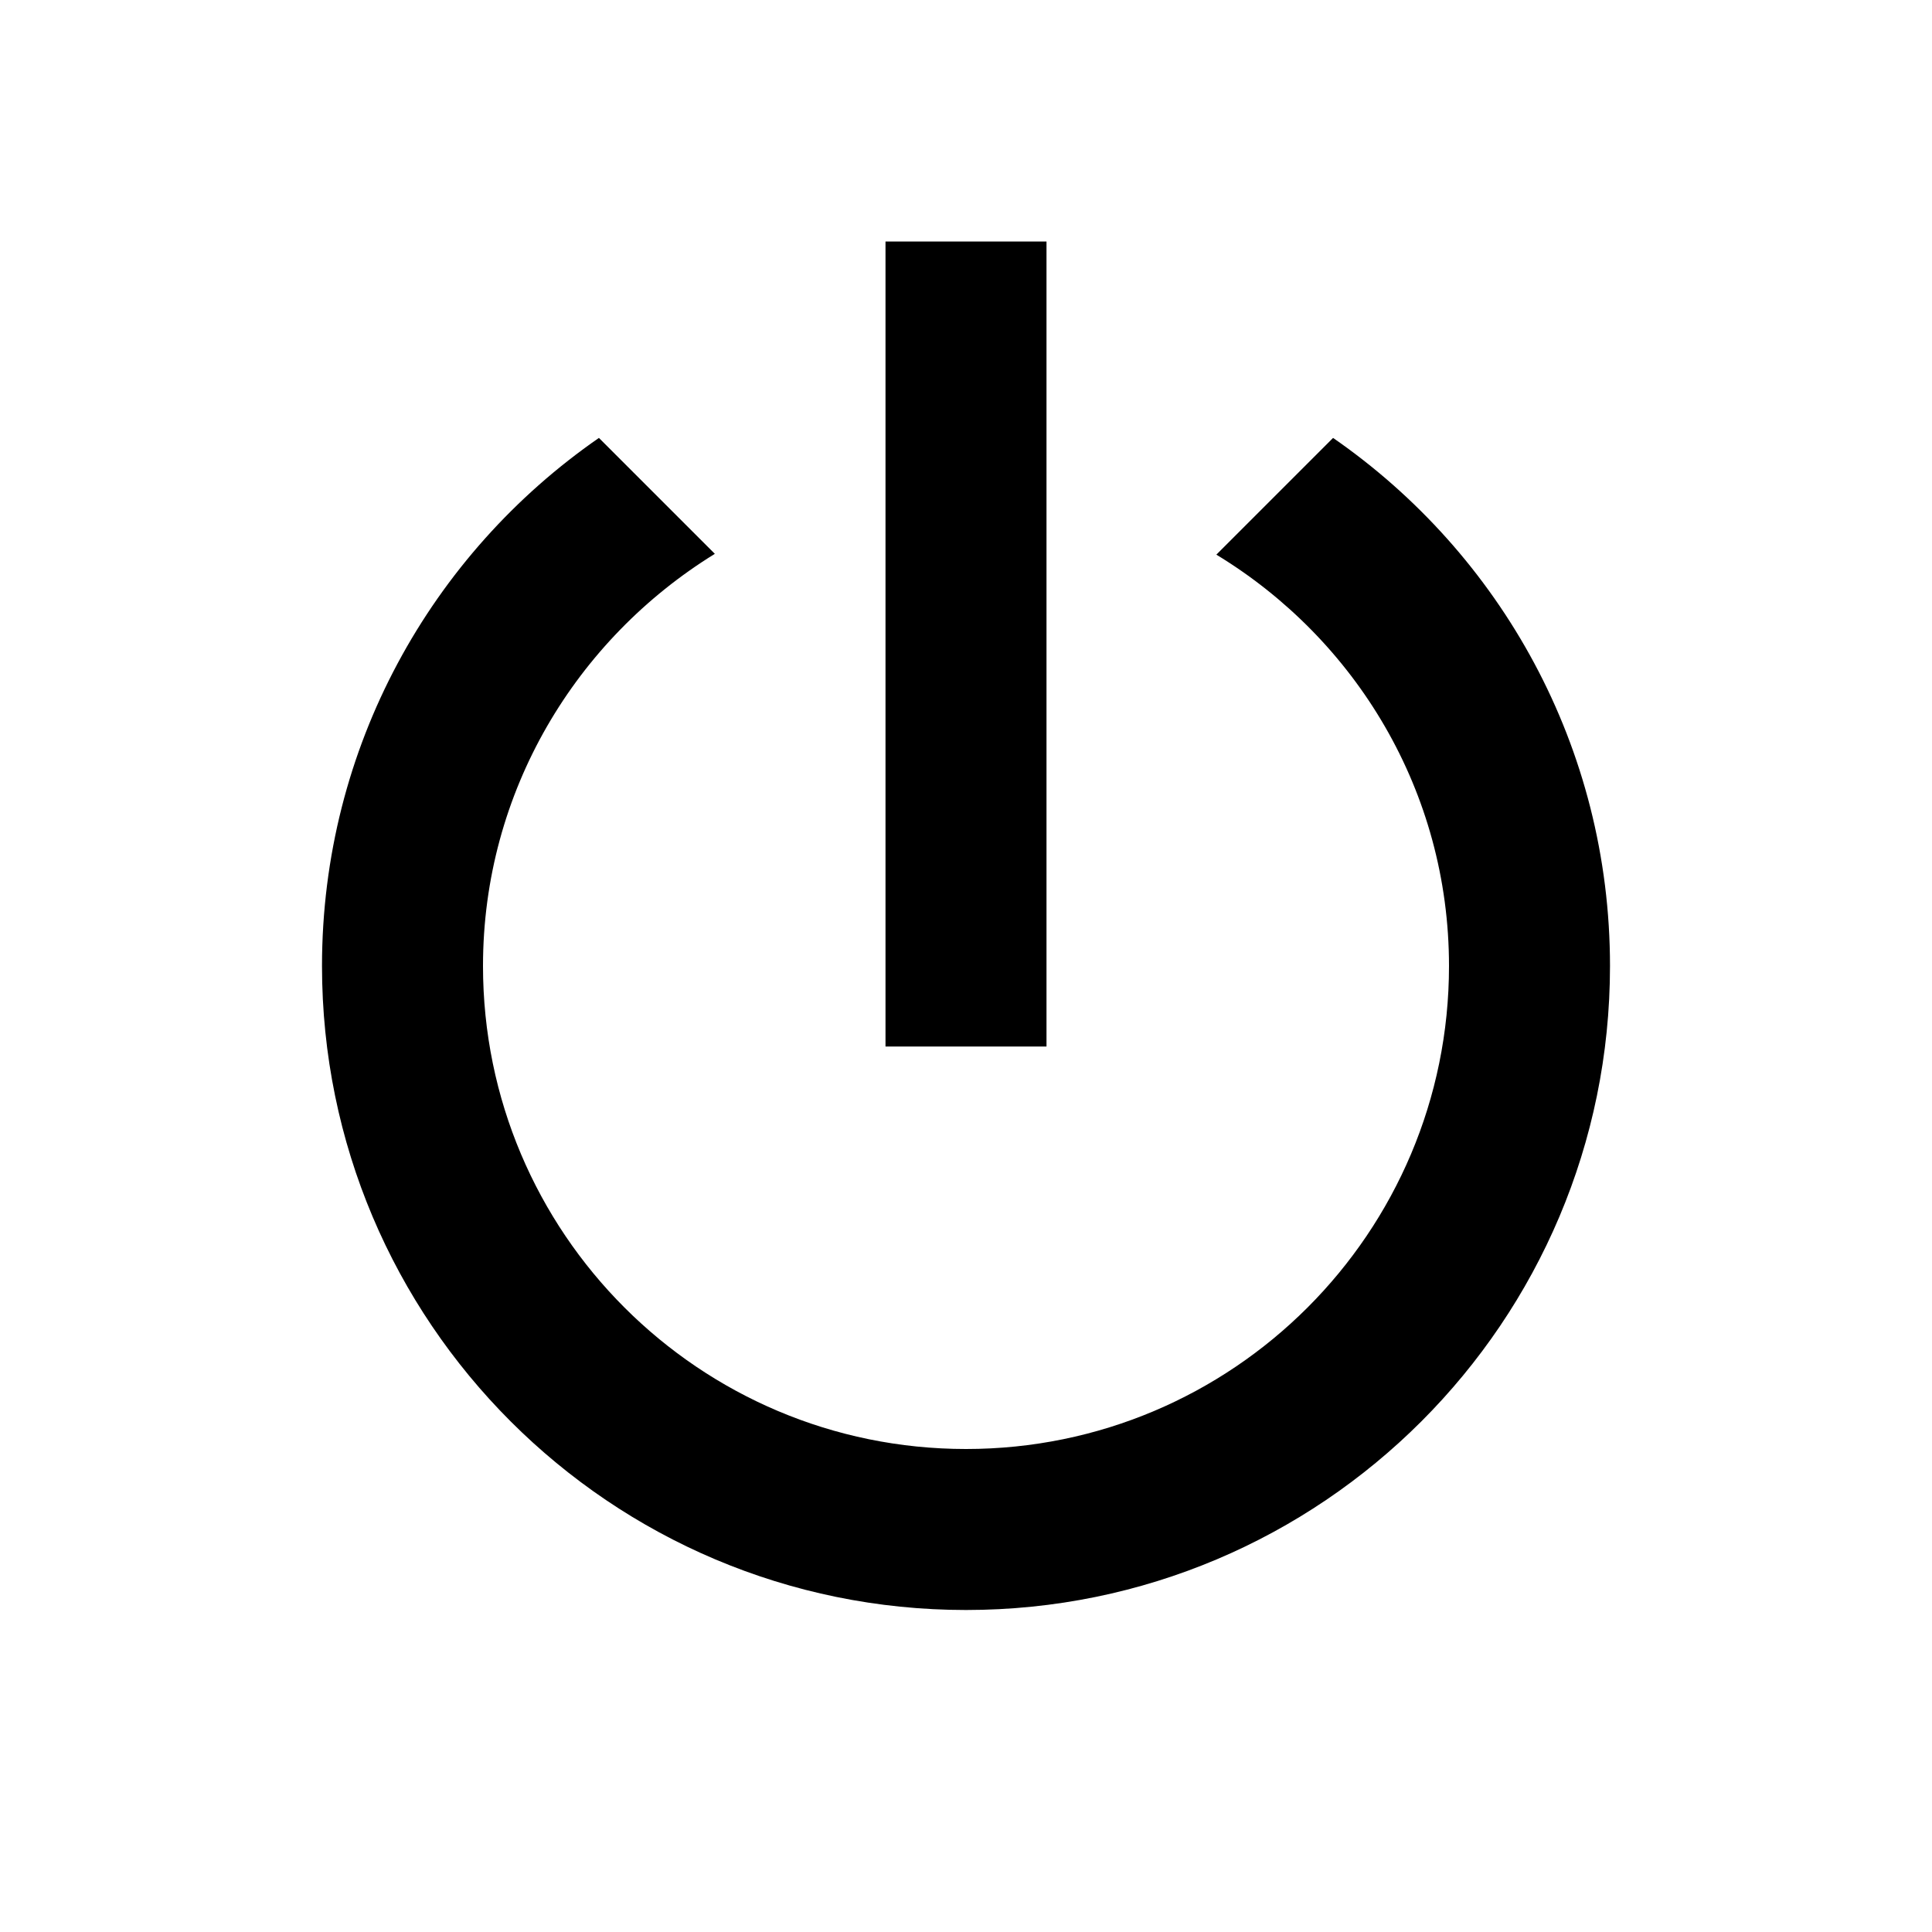
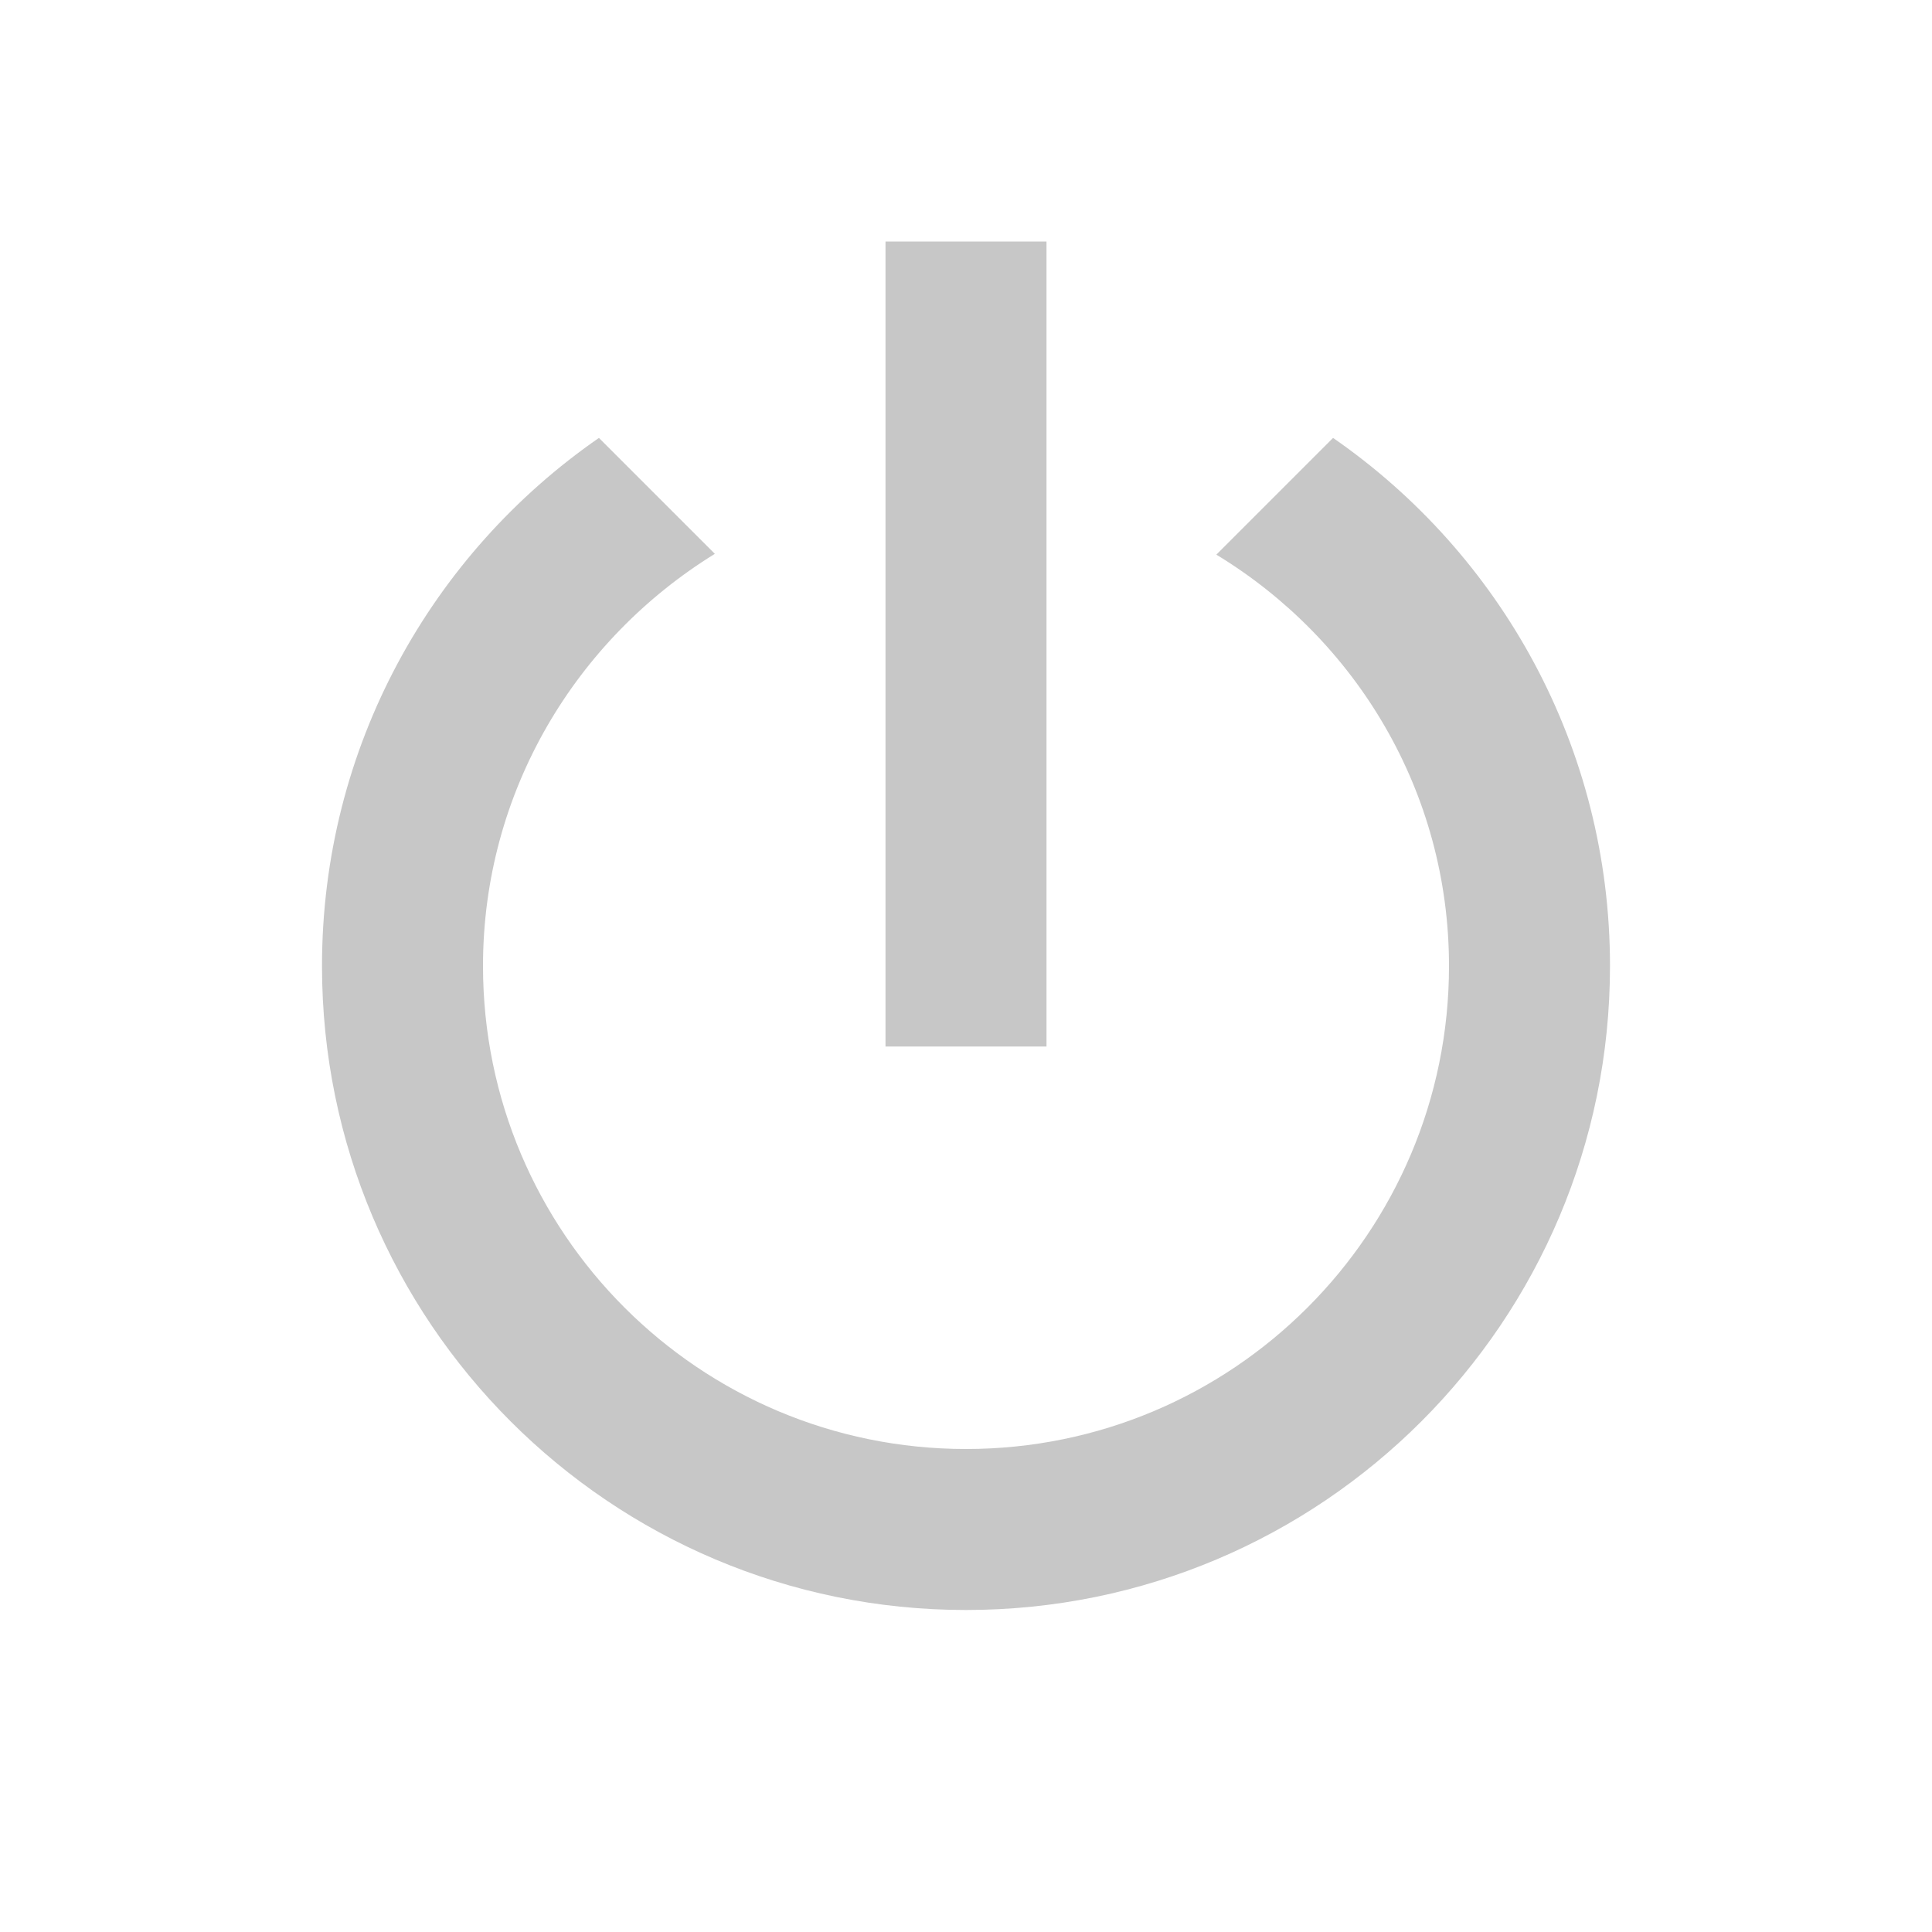
- <svg xmlns="http://www.w3.org/2000/svg" viewBox="0 0 24 24">
+ <svg xmlns="http://www.w3.org/2000/svg" fill="#C7C7C7" viewBox="0 0 24 24">
  <path d="M16.56,5.44L15.11,6.89C16.84,7.94 18,9.83 18,12A6,6 0 0,1 12,18A6,6 0 0,1 6,12C6,9.83 7.16,7.94 8.88,6.88L7.44,5.44C5.36,6.88 4,9.28 4,12A8,8 0 0,0 12,20A8,8 0 0,0 20,12C20,9.28 18.64,6.88 16.56,5.44M13,3H11V13H13" />
</svg>
